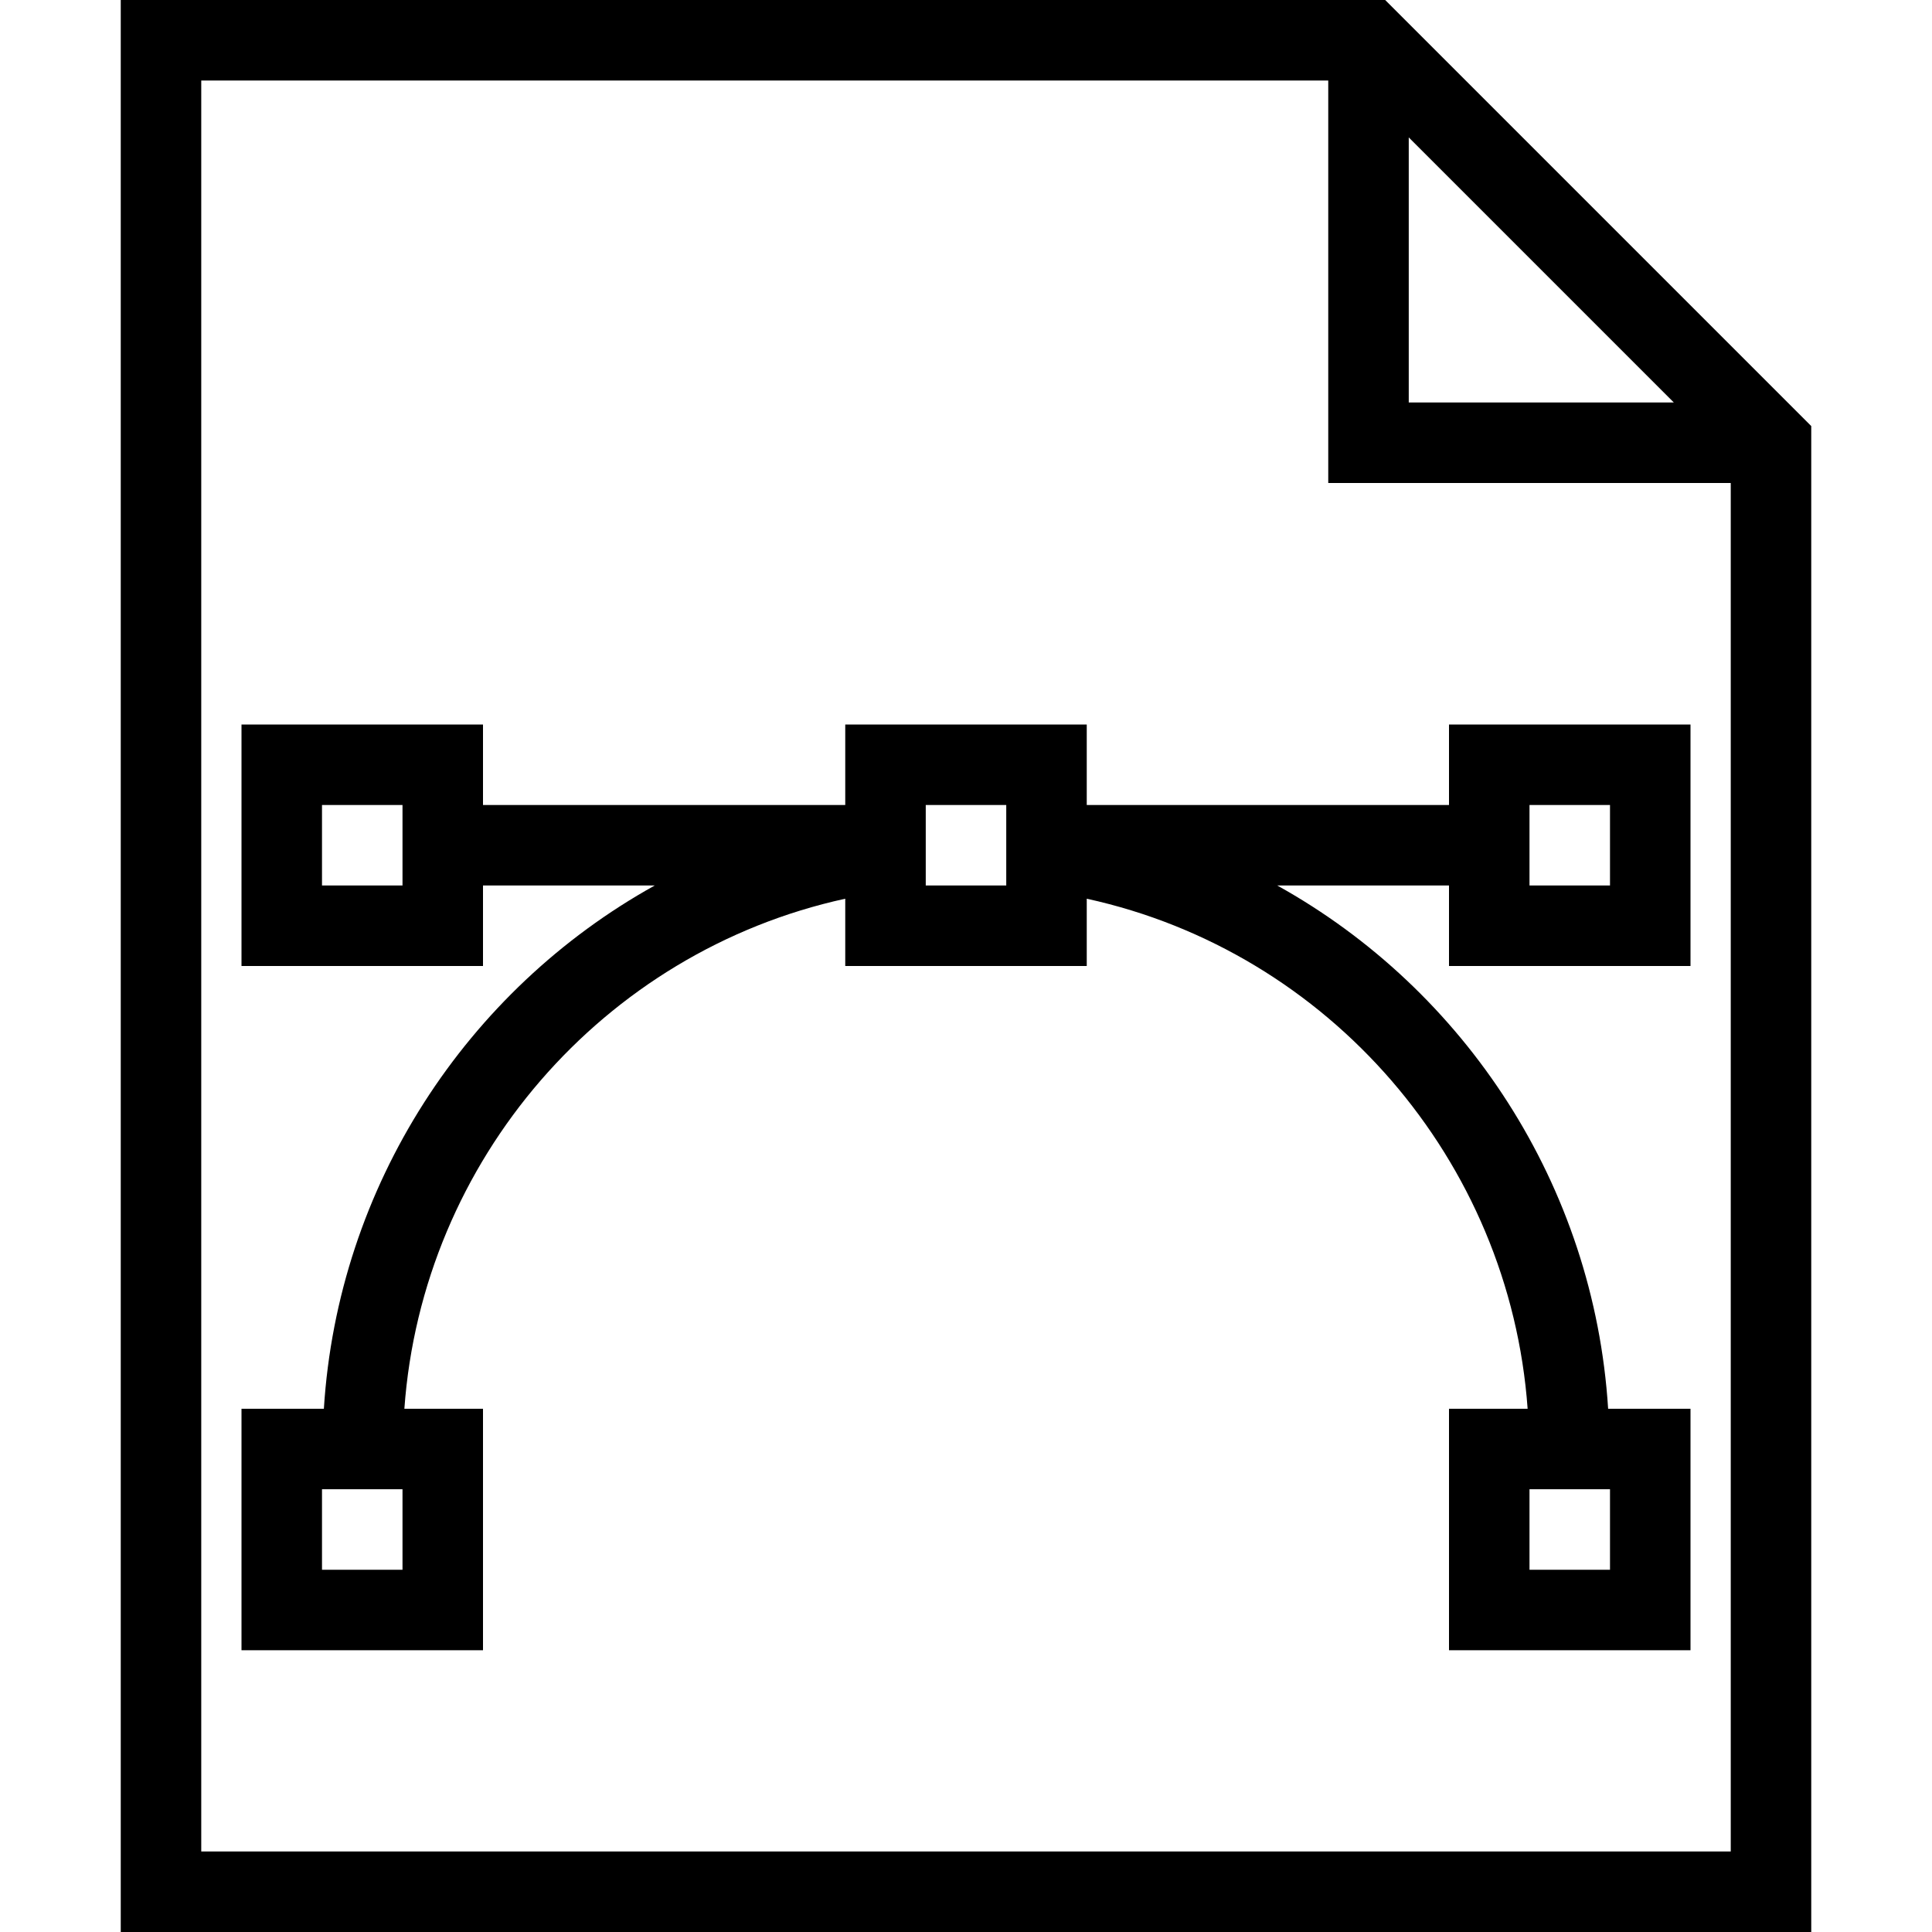
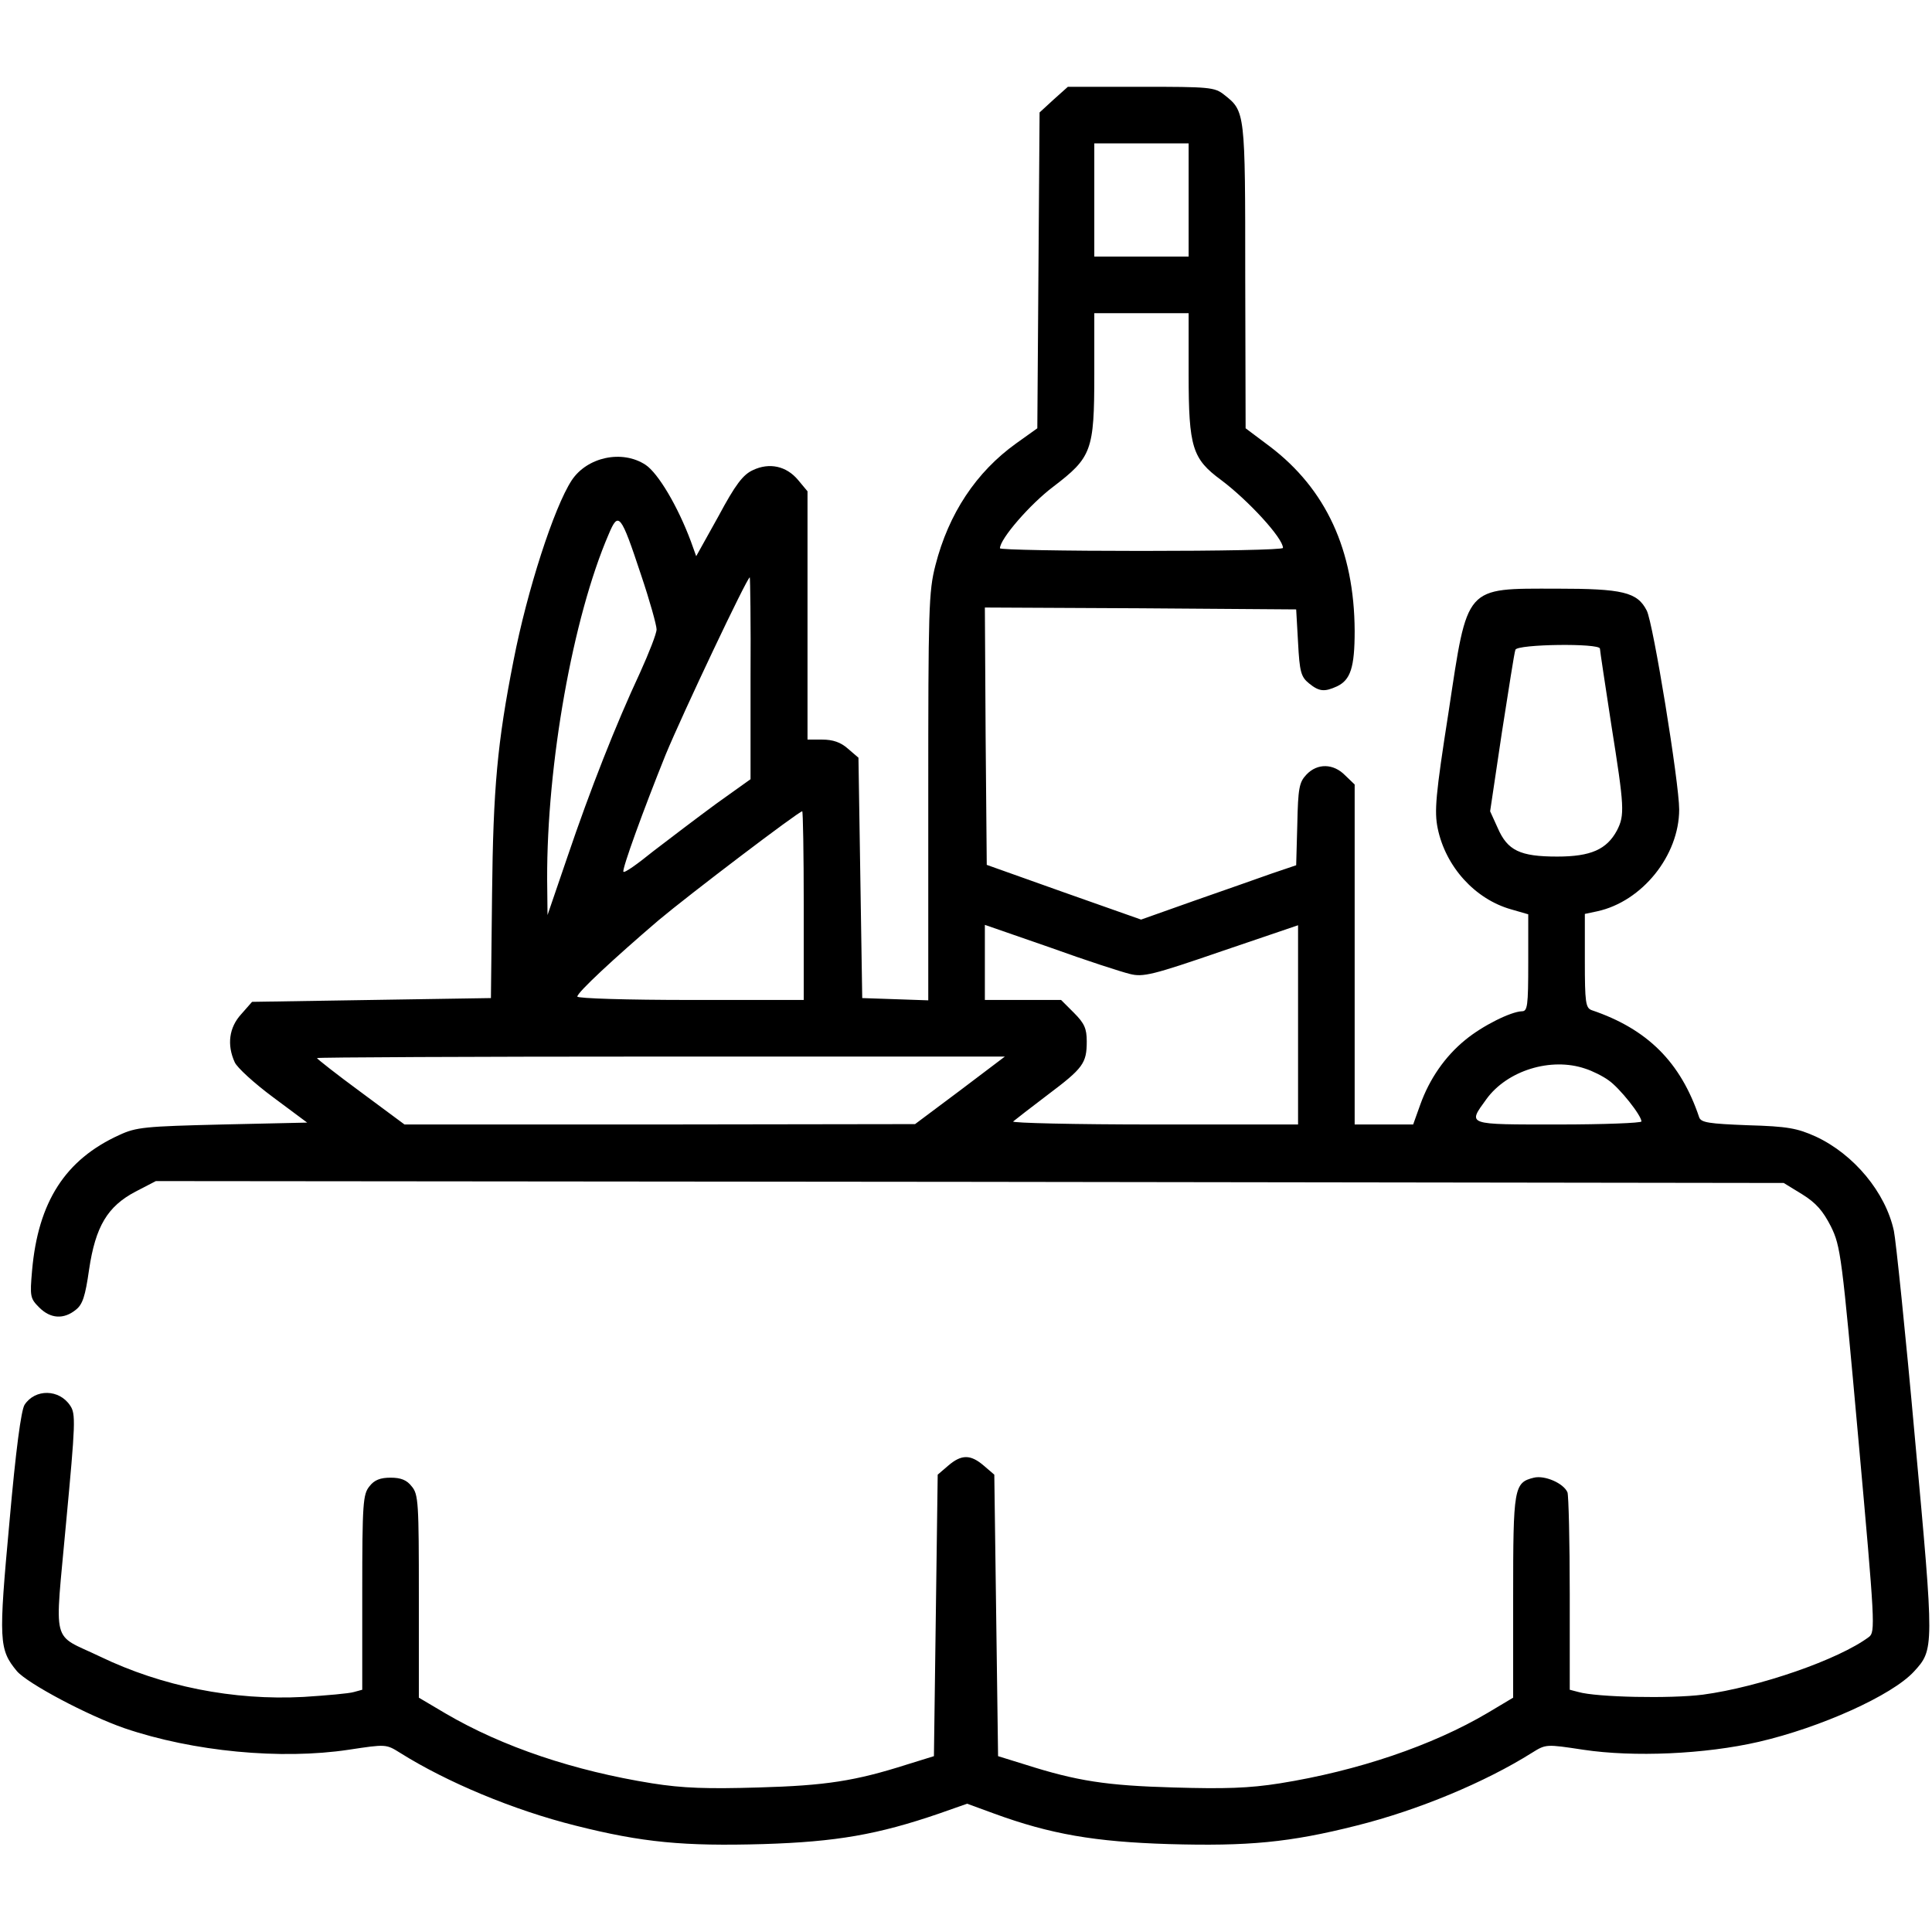
- <svg xmlns="http://www.w3.org/2000/svg" fill="#000000" height="800px" width="800px" version="1.1" id="Layer_1" viewBox="0 0 491.52 491.52" xml:space="preserve">
-   <g>
-     <g>
-       <path d="M430.08,245.76v-61.44h-61.44v20.48h-92.16v-20.48h-61.44v20.48h-92.16v-20.48H61.44v61.44h61.44v-20.48h43.693    c-47.875,26.592-80.612,76.407-84.177,133.12H61.44v61.44h61.44V358.4h-20.004c4.538-63.164,50.508-116.276,112.164-129.758    v17.117h61.44v-17.117c61.657,13.482,107.627,66.594,112.164,129.758H368.64v61.44h61.44V358.4h-20.956    c-3.566-56.713-36.302-106.528-84.177-133.12h43.693v20.48H430.08z M389.12,204.8h20.48v20.48h-20.48V204.8z M102.4,225.28H81.92    V204.8h20.48V225.28z M102.4,399.36H81.92v-20.48h20.48V399.36z M256,225.28h-20.48V204.8H256V225.28z M389.12,378.88h20.48v20.48    h-20.48V378.88z" />
-     </g>
-   </g>
-   <g>
-     <g>
-       <path d="M352.4,0H30.72v491.52H460.8V108.4L352.4,0z M358.4,34.96l67.44,67.44H358.4V34.96z M440.32,471.04H51.2V20.48h286.72    v102.4h102.4V471.04z" />
-     </g>
+ <svg xmlns="http://www.w3.org/2000/svg" version="1.0" width="512pt" height="512pt" viewBox="0 0 512 512" preserveAspectRatio="xMidYMid meet">
+   <g transform="translate(0,512) scale(0.1,-0.1)" fill="#000000" stroke="none">
+     <path d="M2792 4856 l-37 -34 -3 -419 -3 -418 -56 -40 c-106 -76 -179 -186 -214 -323 -18 -70 -19 -114 -19 -614 l0 -539 -87 3 -88 3 -5 318 -5 319 -28 24 c-19 17 -40 24 -68 24 l-39 0 0 329 0 329 -25 30 c-31 37 -76 47 -120 26 -26 -12 -46 -38 -91 -122 l-59 -106 -14 39 c-35 94 -87 181 -120 203 -62 41 -155 21 -196 -41 -47 -72 -118 -292 -154 -477 -43 -218 -54 -338 -57 -620 l-3 -275 -317 -5 -316 -5 -29 -33 c-32 -35 -38 -81 -17 -127 6 -14 52 -56 102 -93 l90 -67 -224 -5 c-206 -5 -229 -7 -274 -28 -143 -65 -215 -177 -231 -359 -6 -69 -5 -74 19 -98 30 -30 65 -32 97 -6 18 14 25 36 35 106 17 115 49 168 123 207 l54 28 2157 -2 2157 -3 49 -30 c37 -23 55 -44 76 -85 26 -53 29 -76 73 -565 44 -488 45 -510 28 -523 -80 -60 -291 -133 -440 -153 -85 -11 -282 -7 -330 7 l-23 6 0 253 c0 140 -3 261 -6 270 -10 24 -60 46 -89 39 -53 -13 -55 -26 -55 -316 l0 -267 -67 -40 c-147 -87 -345 -154 -551 -187 -82 -13 -146 -15 -282 -11 -178 5 -256 17 -394 61 l-71 22 -5 373 -5 373 -28 24 c-35 30 -59 30 -94 0 l-28 -24 -5 -373 -5 -373 -71 -22 c-138 -44 -216 -56 -394 -61 -136 -4 -200 -2 -282 11 -206 33 -395 96 -547 185 l-71 42 0 268 c0 248 -1 271 -19 292 -13 17 -29 23 -56 23 -27 0 -43 -6 -56 -23 -17 -21 -19 -44 -19 -281 l0 -258 -22 -6 c-13 -4 -72 -9 -133 -13 -187 -10 -376 28 -540 107 -131 63 -120 21 -90 353 25 266 26 290 11 312 -29 44 -93 45 -121 2 -9 -15 -23 -118 -40 -311 -29 -315 -28 -337 20 -395 29 -33 187 -117 285 -151 182 -62 415 -84 594 -57 99 15 99 15 136 -8 124 -78 301 -152 465 -193 178 -45 288 -55 498 -49 193 6 303 25 466 81 l74 26 71 -26 c150 -55 268 -75 463 -81 210 -6 320 4 498 49 164 41 341 115 465 193 37 23 37 23 136 8 133 -20 322 -12 465 21 164 38 353 123 411 186 54 59 54 60 3 616 -25 280 -51 529 -56 552 -22 102 -106 203 -207 250 -49 22 -74 27 -180 30 -103 4 -124 7 -129 21 -49 146 -137 234 -285 284 -16 6 -18 21 -18 131 l0 124 33 7 c119 26 217 148 217 270 0 70 -69 495 -86 527 -25 49 -64 58 -239 58 -245 0 -235 11 -286 -326 -35 -223 -38 -264 -29 -309 21 -102 99 -188 195 -215 l45 -13 0 -128 c0 -116 -2 -129 -17 -129 -29 -1 -104 -38 -150 -76 -54 -44 -95 -104 -119 -171 l-19 -53 -77 0 -78 0 0 450 0 451 -25 24 c-31 32 -74 33 -103 2 -19 -20 -22 -36 -24 -131 l-3 -109 -65 -22 c-36 -13 -128 -45 -205 -72 l-141 -50 -204 72 -205 73 -3 341 -2 341 412 -2 413 -3 5 -88 c4 -78 8 -91 29 -108 27 -22 41 -23 74 -8 36 17 47 50 47 147 -1 214 -76 376 -225 489 l-64 48 -1 403 c0 437 0 437 -56 481 -25 20 -39 21 -220 21 l-194 0 -38 -34z m358 -266 l0 -150 -125 0 -125 0 0 150 0 150 125 0 125 0 0 -150z m0 -462 c0 -194 10 -224 86 -280 72 -54 164 -154 164 -180 0 -5 -169 -8 -375 -8 -206 0 -375 3 -375 7 0 25 80 117 141 163 102 78 109 95 109 298 l0 162 125 0 125 0 0 -162z m-1451 -532 c23 -68 41 -133 41 -144 0 -11 -20 -62 -44 -115 -64 -137 -132 -310 -192 -487 l-53 -155 -1 95 c-1 305 68 694 163 914 26 62 32 55 86 -108z m290 -273 l0 -268 -91 -65 c-49 -36 -124 -93 -167 -126 -42 -34 -77 -59 -79 -54 -3 9 52 161 112 310 46 111 216 470 223 470 1 0 3 -120 2 -267z m2251 78 c0 -5 14 -96 30 -201 35 -220 36 -240 15 -281 -27 -50 -69 -69 -158 -69 -99 0 -132 16 -158 76 l-20 44 31 208 c18 114 33 213 36 220 4 15 224 18 224 3z m-2110 -681 l0 -250 -300 0 c-167 0 -300 4 -300 9 0 11 97 101 215 202 81 68 372 289 381 289 2 0 4 -112 4 -250z m864 -181 c35 -9 60 -3 243 60 l203 69 0 -264 0 -264 -382 0 c-210 0 -378 4 -373 8 6 5 47 37 92 71 93 70 103 83 103 141 0 34 -6 48 -34 76 l-34 34 -101 0 -101 0 0 100 0 99 173 -60 c94 -34 190 -65 211 -70z m-450 -309 l-119 -89 -677 -1 -676 0 -116 86 c-64 47 -116 88 -116 90 0 2 410 4 912 4 l911 0 -119 -90z m1657 58 c19 -6 47 -20 62 -31 29 -20 87 -93 87 -109 0 -4 -99 -8 -220 -8 -246 0 -241 -2 -191 67 55 76 171 112 262 81z" />
  </g>
</svg>
